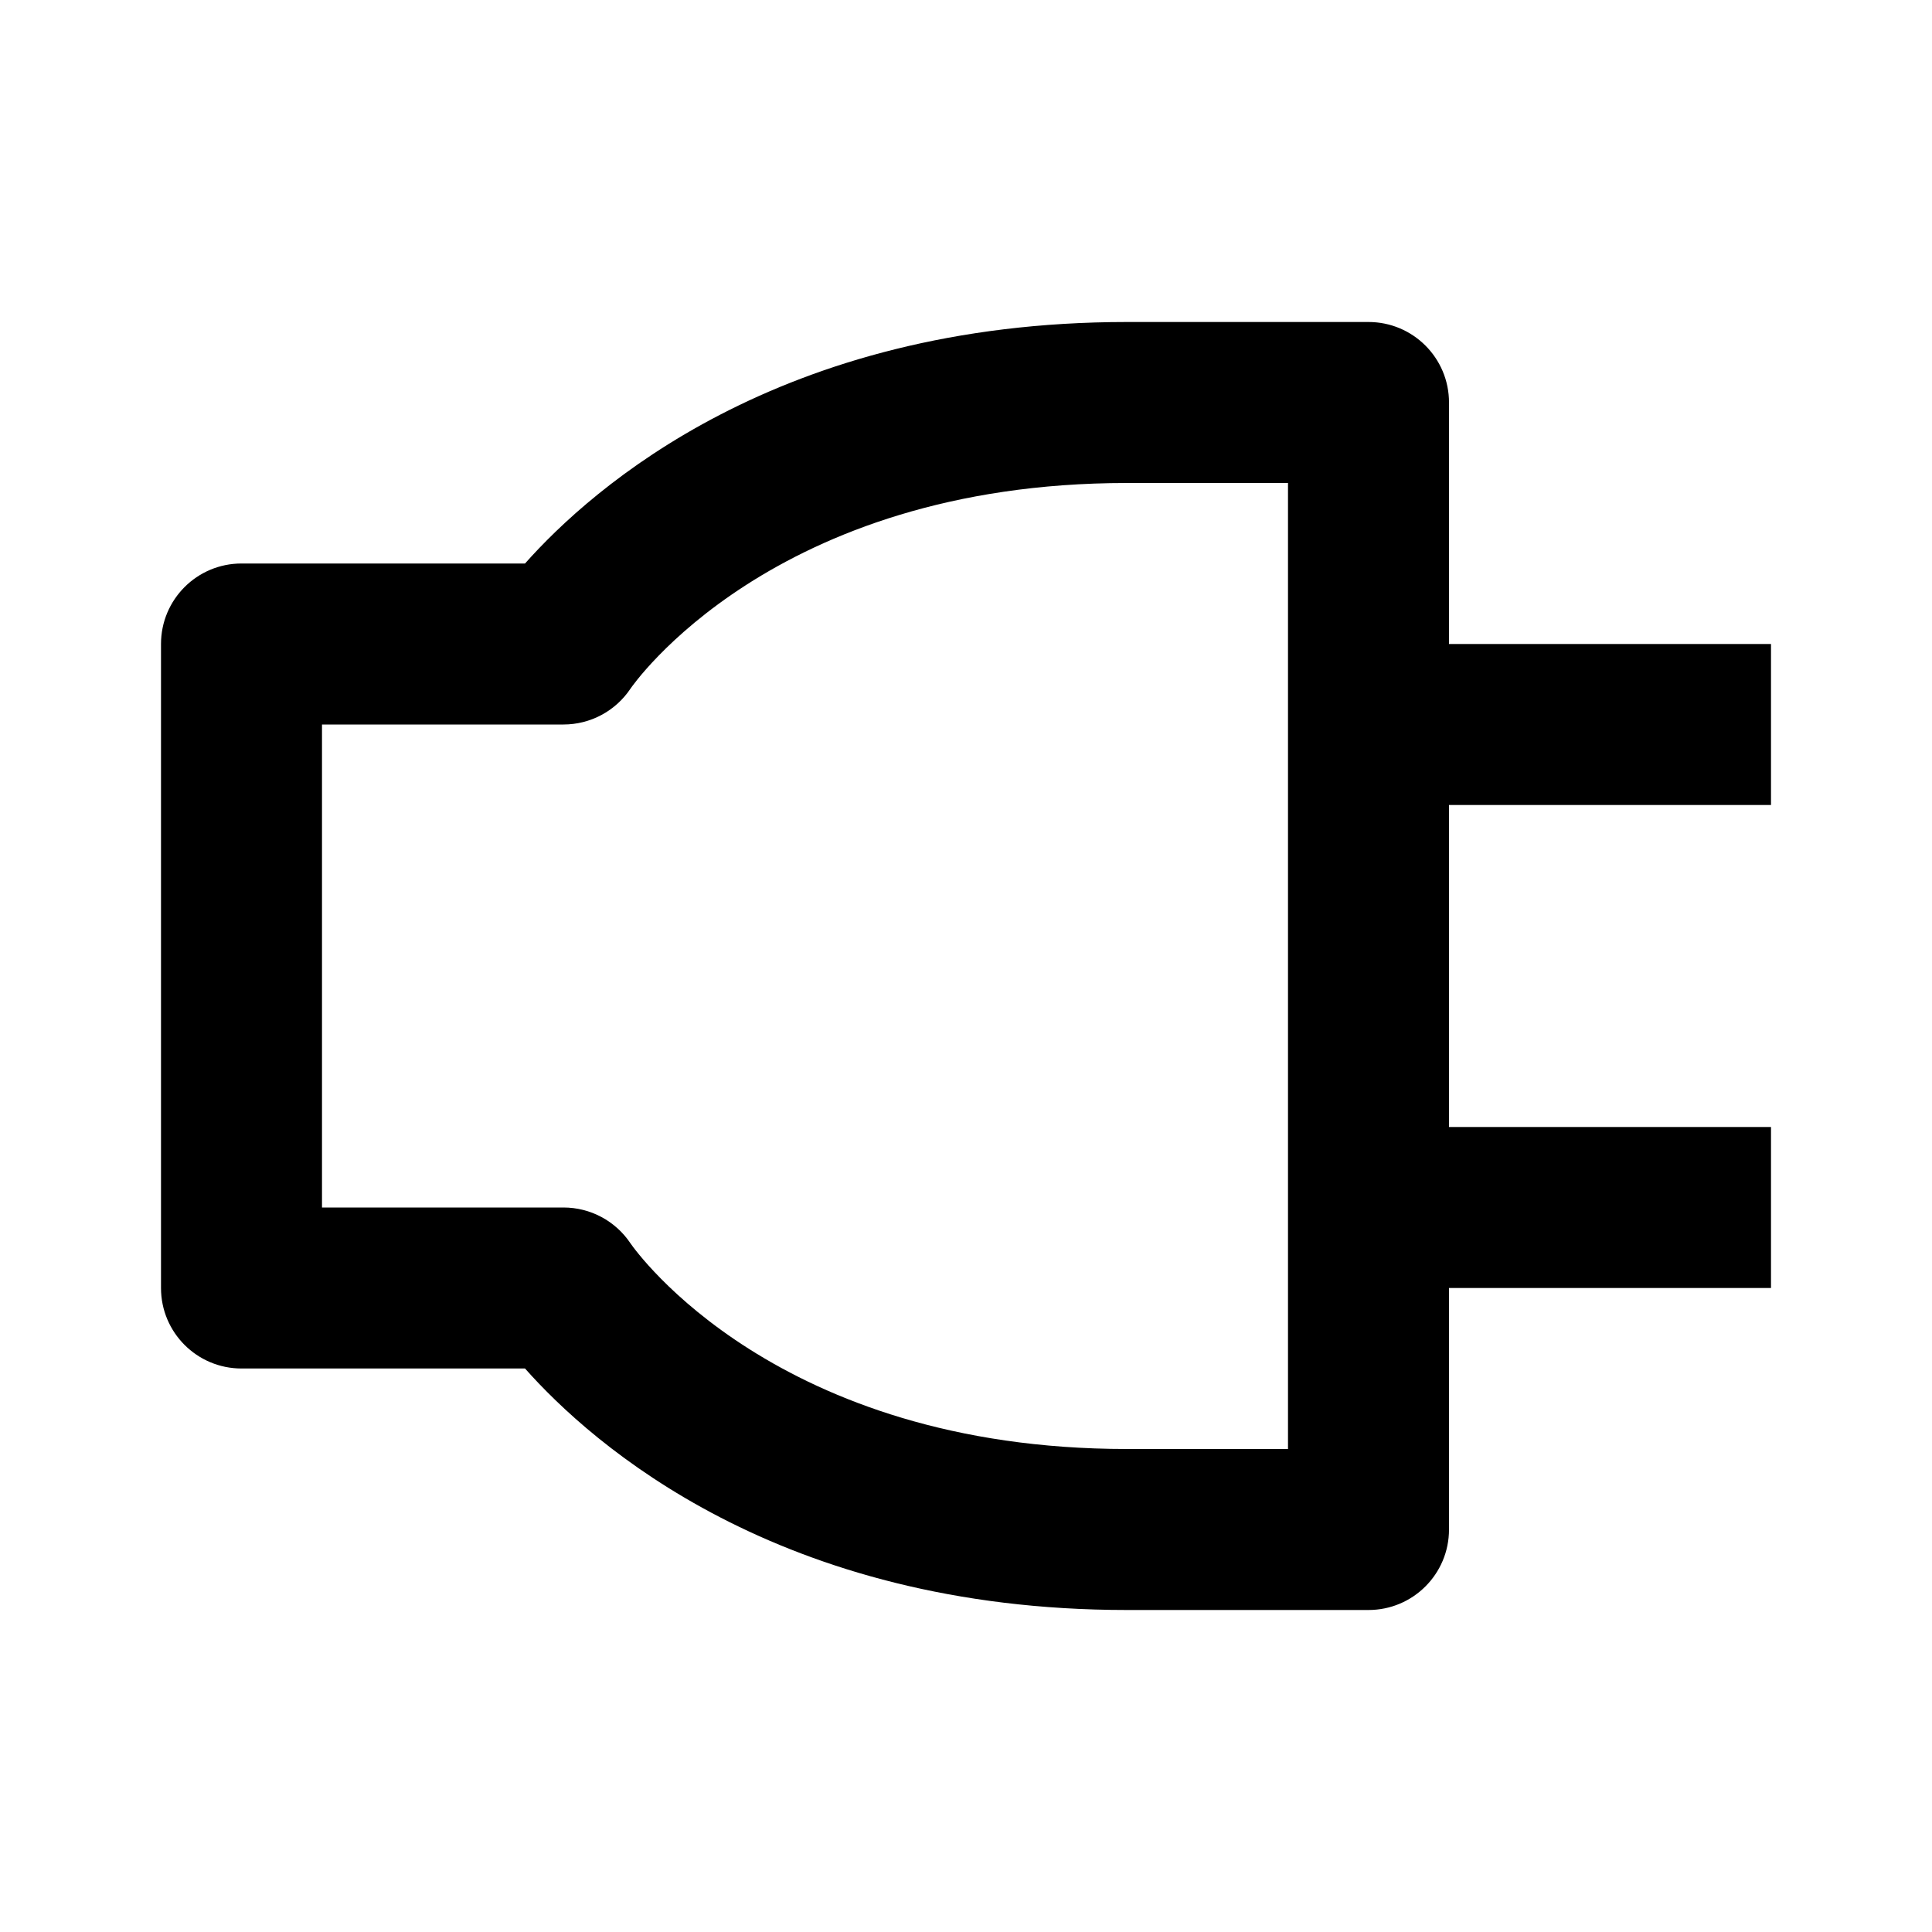
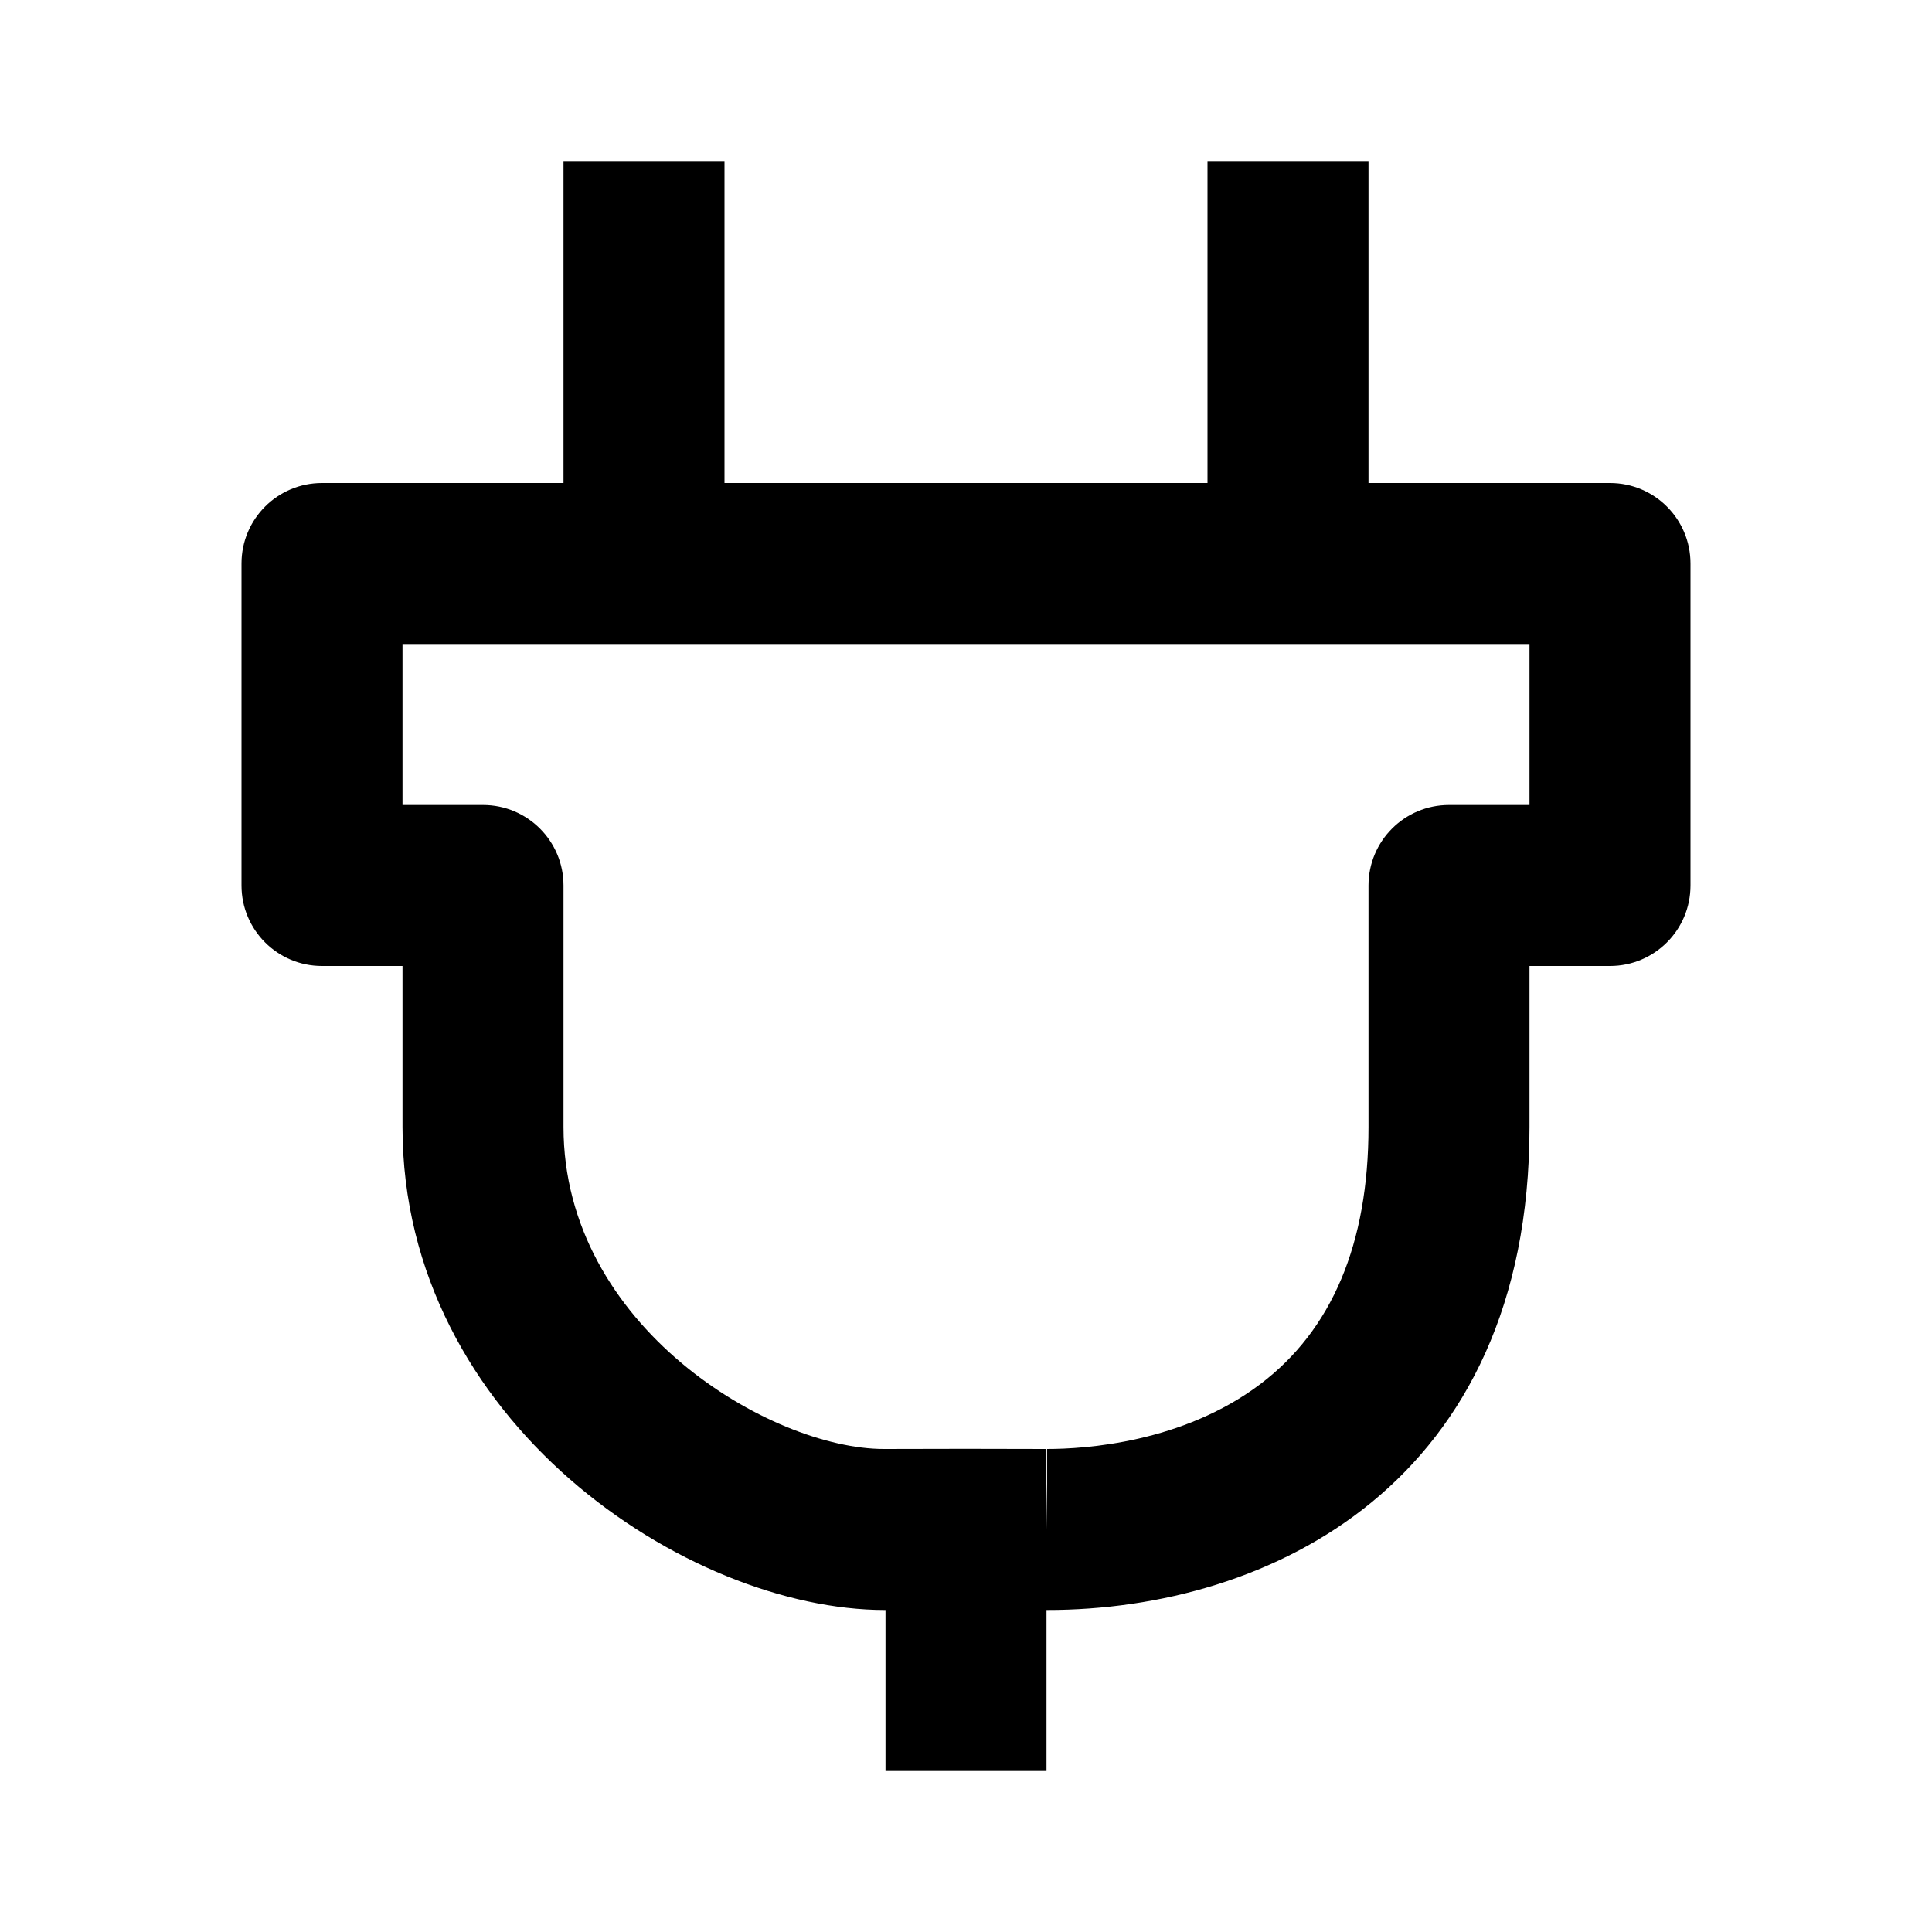
<svg xmlns="http://www.w3.org/2000/svg" width="24" height="24" viewBox="0 0 24 24">
-   <path d="M22,10V8h-4V5c0-0.552-0.447-1-1-1h-3C9.674,4,7.352,6.065,6.522,7H3C2.447,7,2,7.448,2,8v8c0,0.552,0.447,1,1,1h3.522 c0.829,0.935,3.151,3,7.478,3h3c0.553,0,1-0.448,1-1v-3h4v-2h-4v-4H22z M16,18h-2c-4.354,0-6.101-2.457-6.168-2.555 C7.646,15.167,7.334,15,7,15H4V9h3c0.334,0,0.646-0.167,0.832-0.445C7.849,8.529,9.586,6,14,6h2V18z" />
+   <path d="M20,6h-3V2h-2v4H9V2H7v4H4C3.447,6,3,6.448,3,7v4c0,0.552,0.447,1,1,1h1v2c0,3.663,3.542,6,5.992,6H11v2h2v-2 c0.003,0,0.007,0,0.007,0C15.771,20,19,18.429,19,14v-2h1c0.553,0,1-0.448,1-1V7C21,6.448,20.553,6,20,6z M19,10h-1 c-0.553,0-1,0.448-1,1v3c0,1.448-0.453,2.523-1.348,3.197C14.688,17.922,13.481,18,13.007,18v1l-0.015-1l-1.003-0.002L10.98,18 C9.577,18,7,16.481,7,14v-3c0-0.552-0.447-1-1-1H5V8h14V10z" />
</svg>
